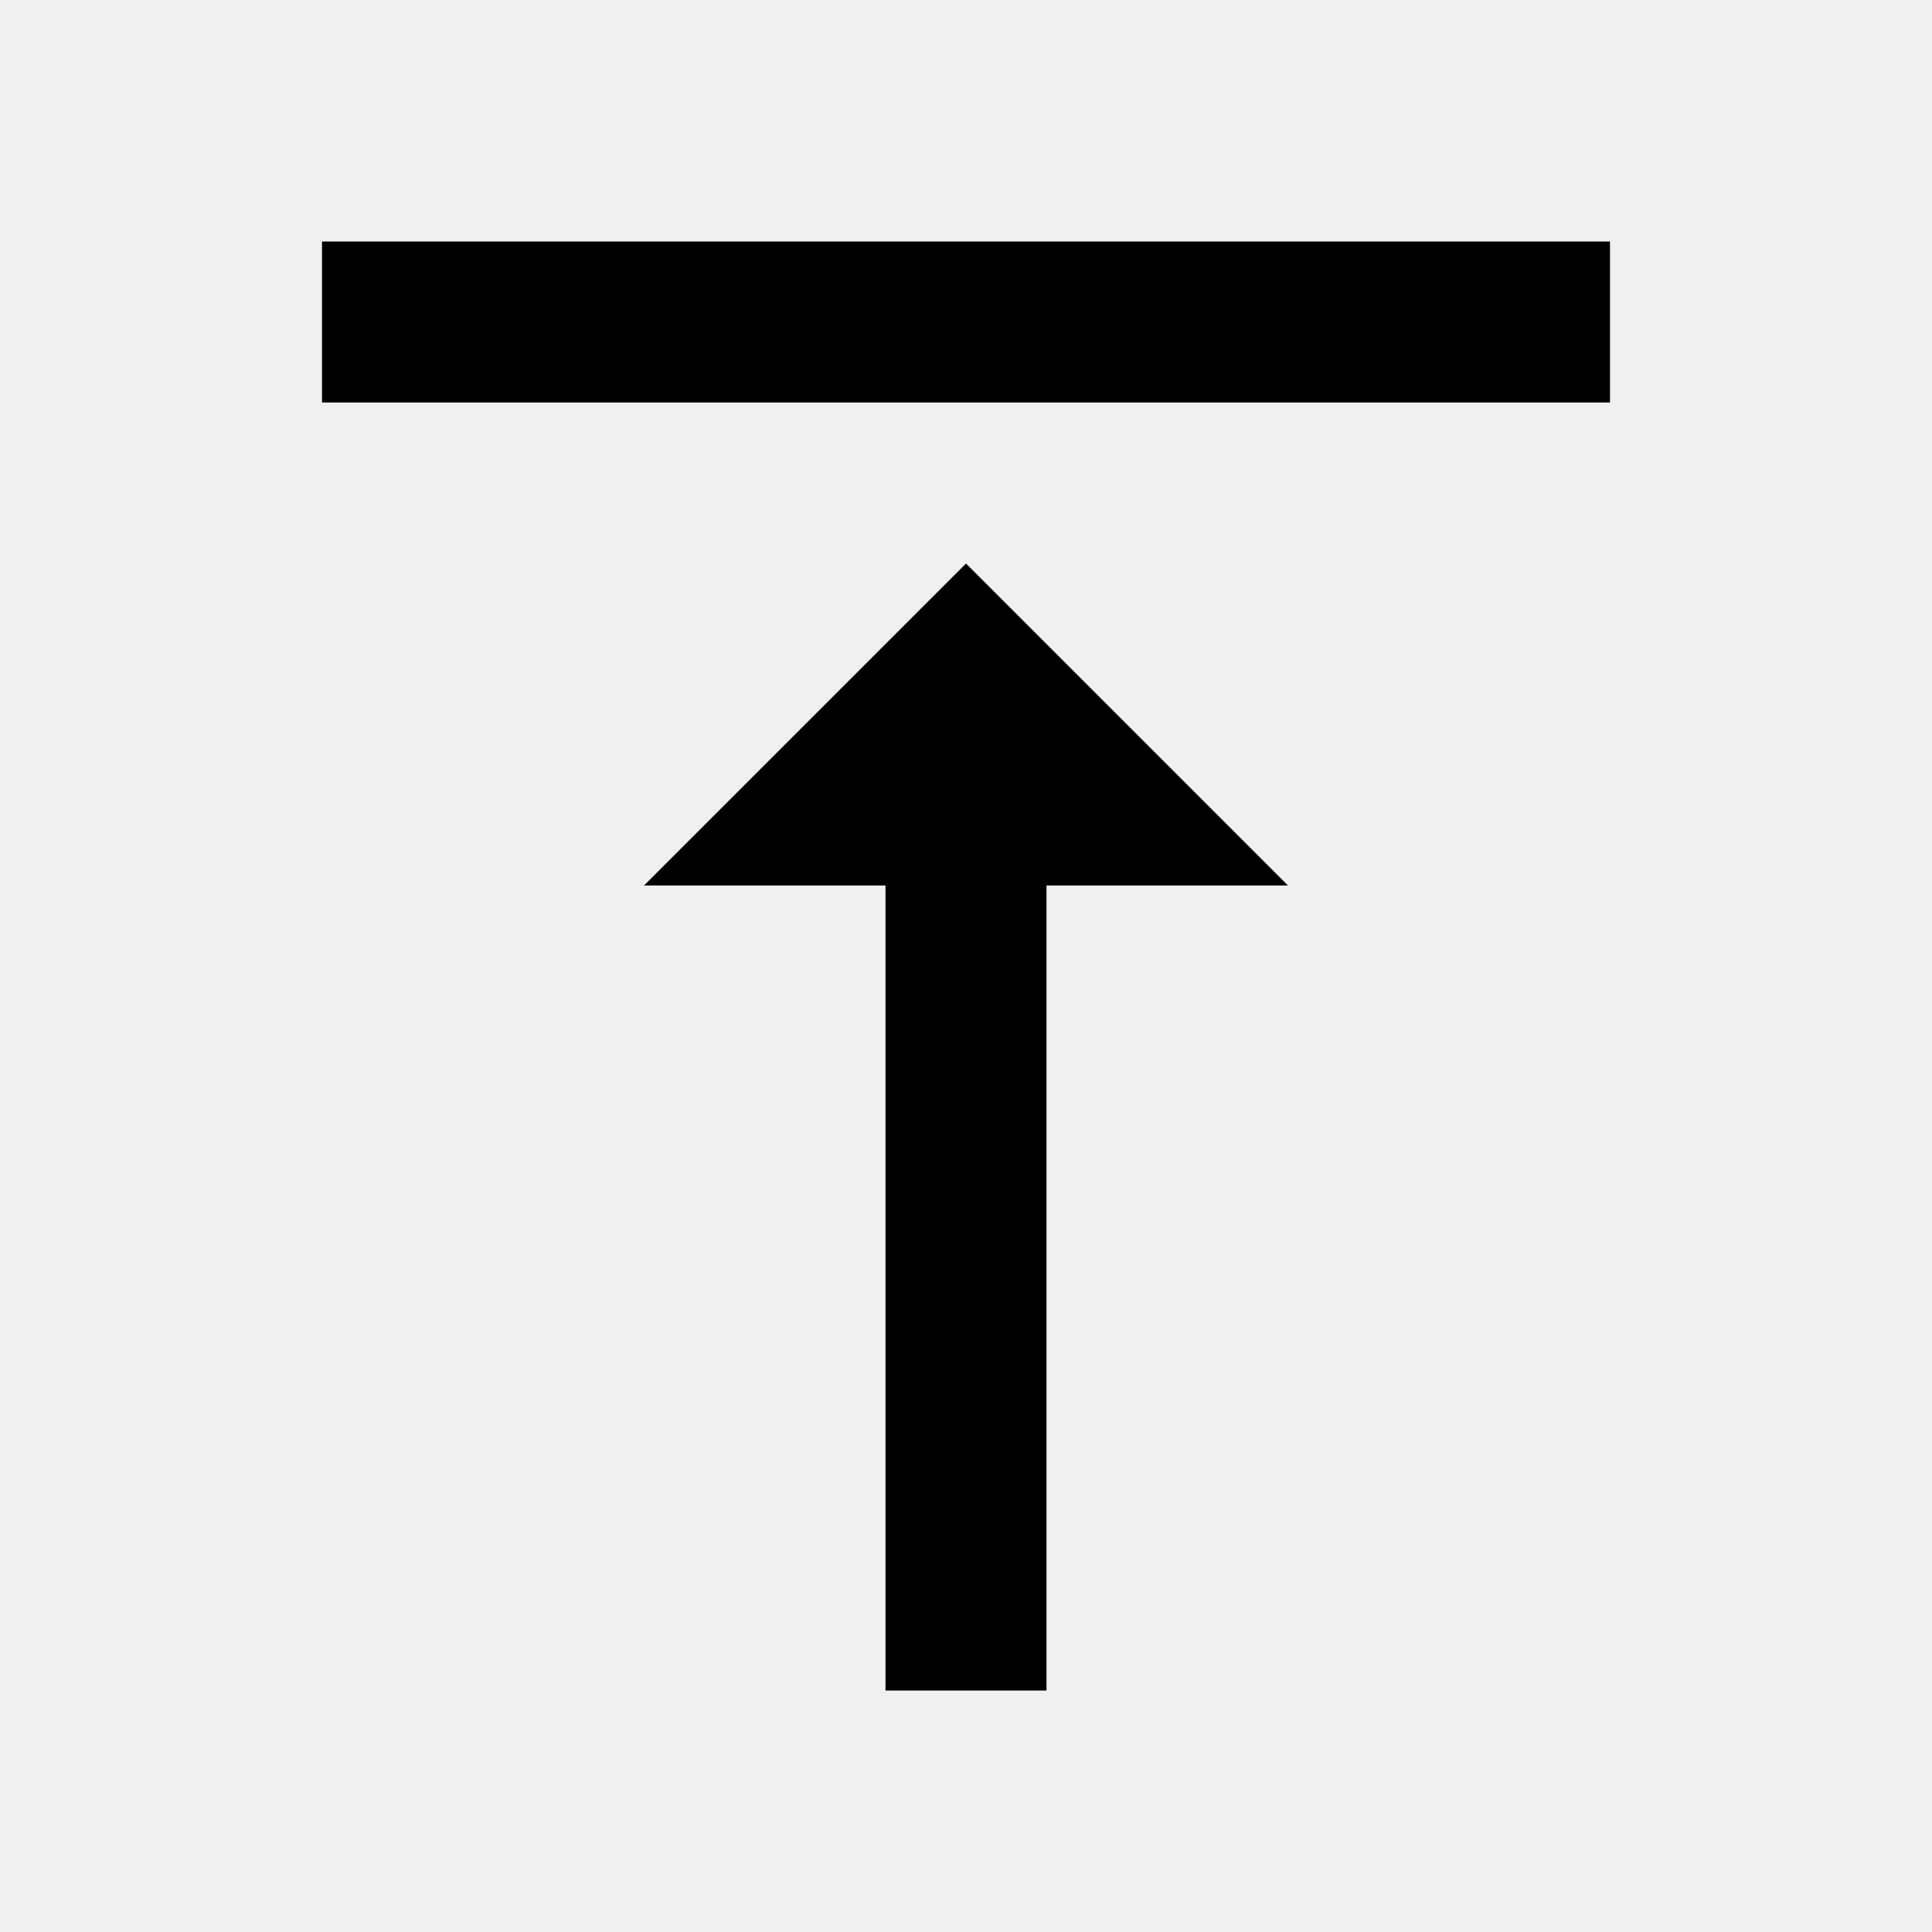
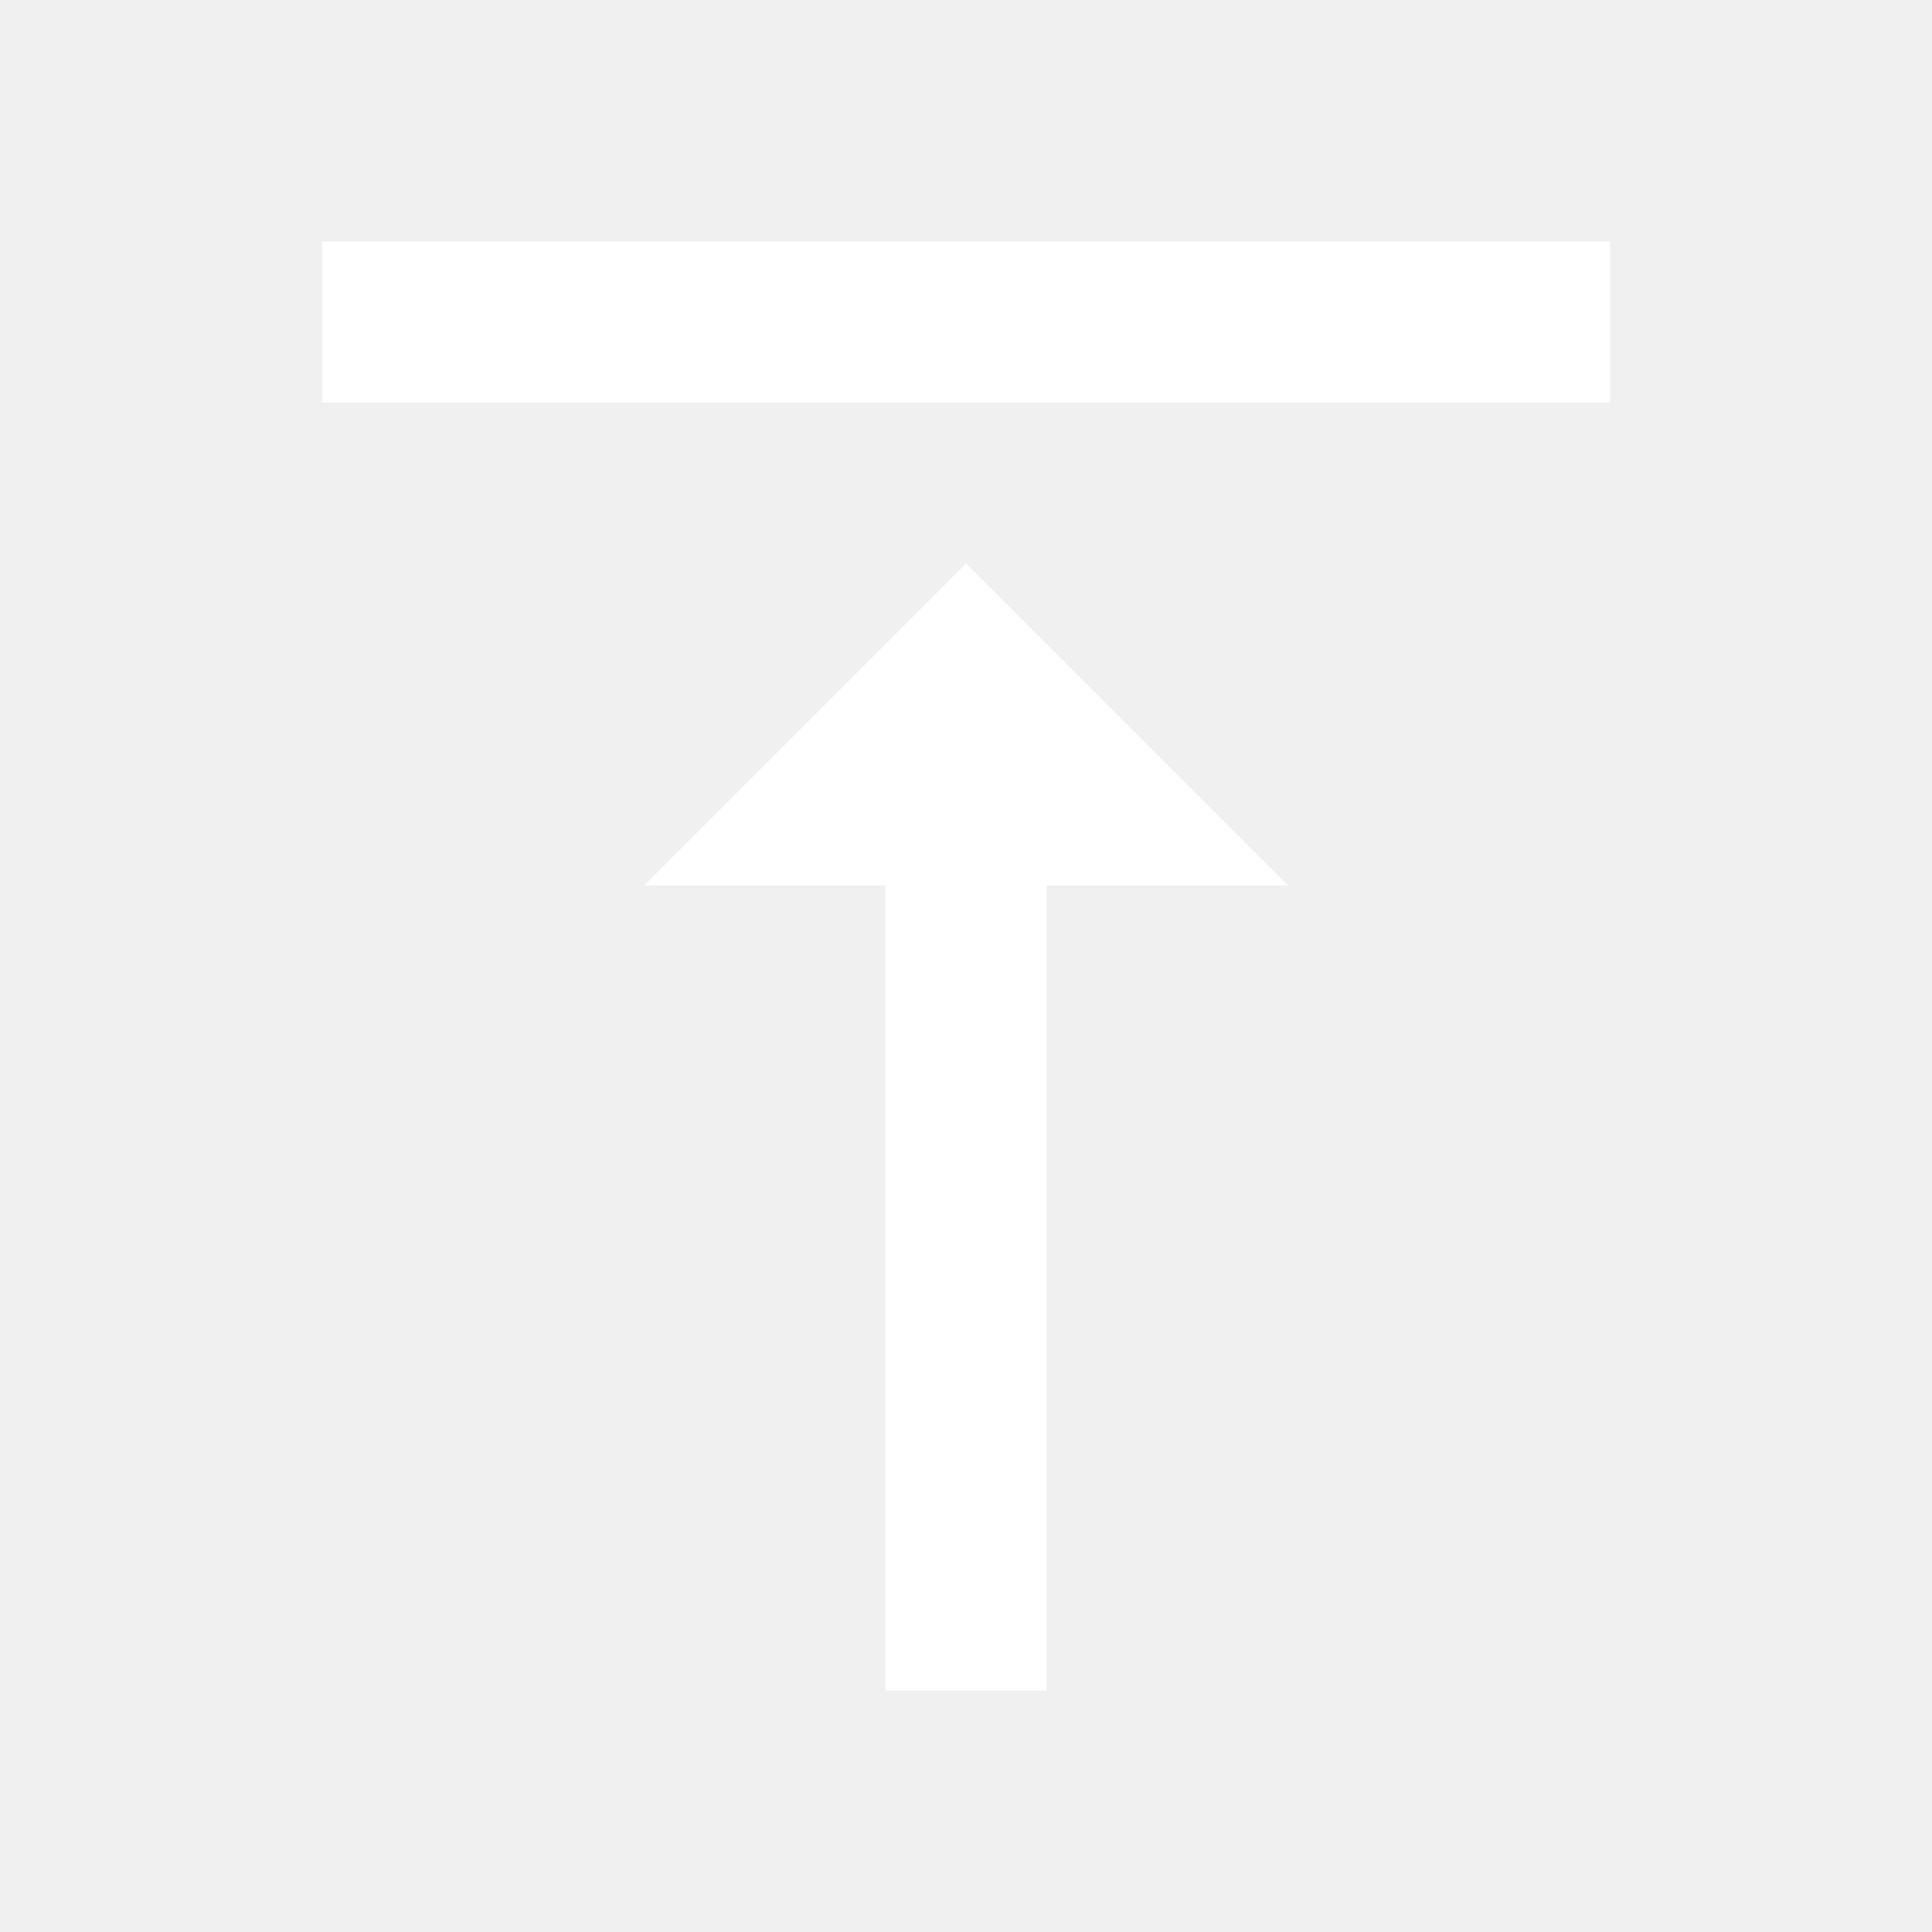
- <svg xmlns="http://www.w3.org/2000/svg" height="24px" viewBox="0 0 24 24" width="24px" fill="#000000">
+ <svg xmlns="http://www.w3.org/2000/svg" height="24px" viewBox="0 0 24 24" width="24px" fill="#ffffff">
  <path d="M0 0h24v24H0V0z" fill="none" />
  <path d="M8 11h3v10h2V11h3l-4-4-4 4zM4 3v2h16V3H4z" />
</svg>
